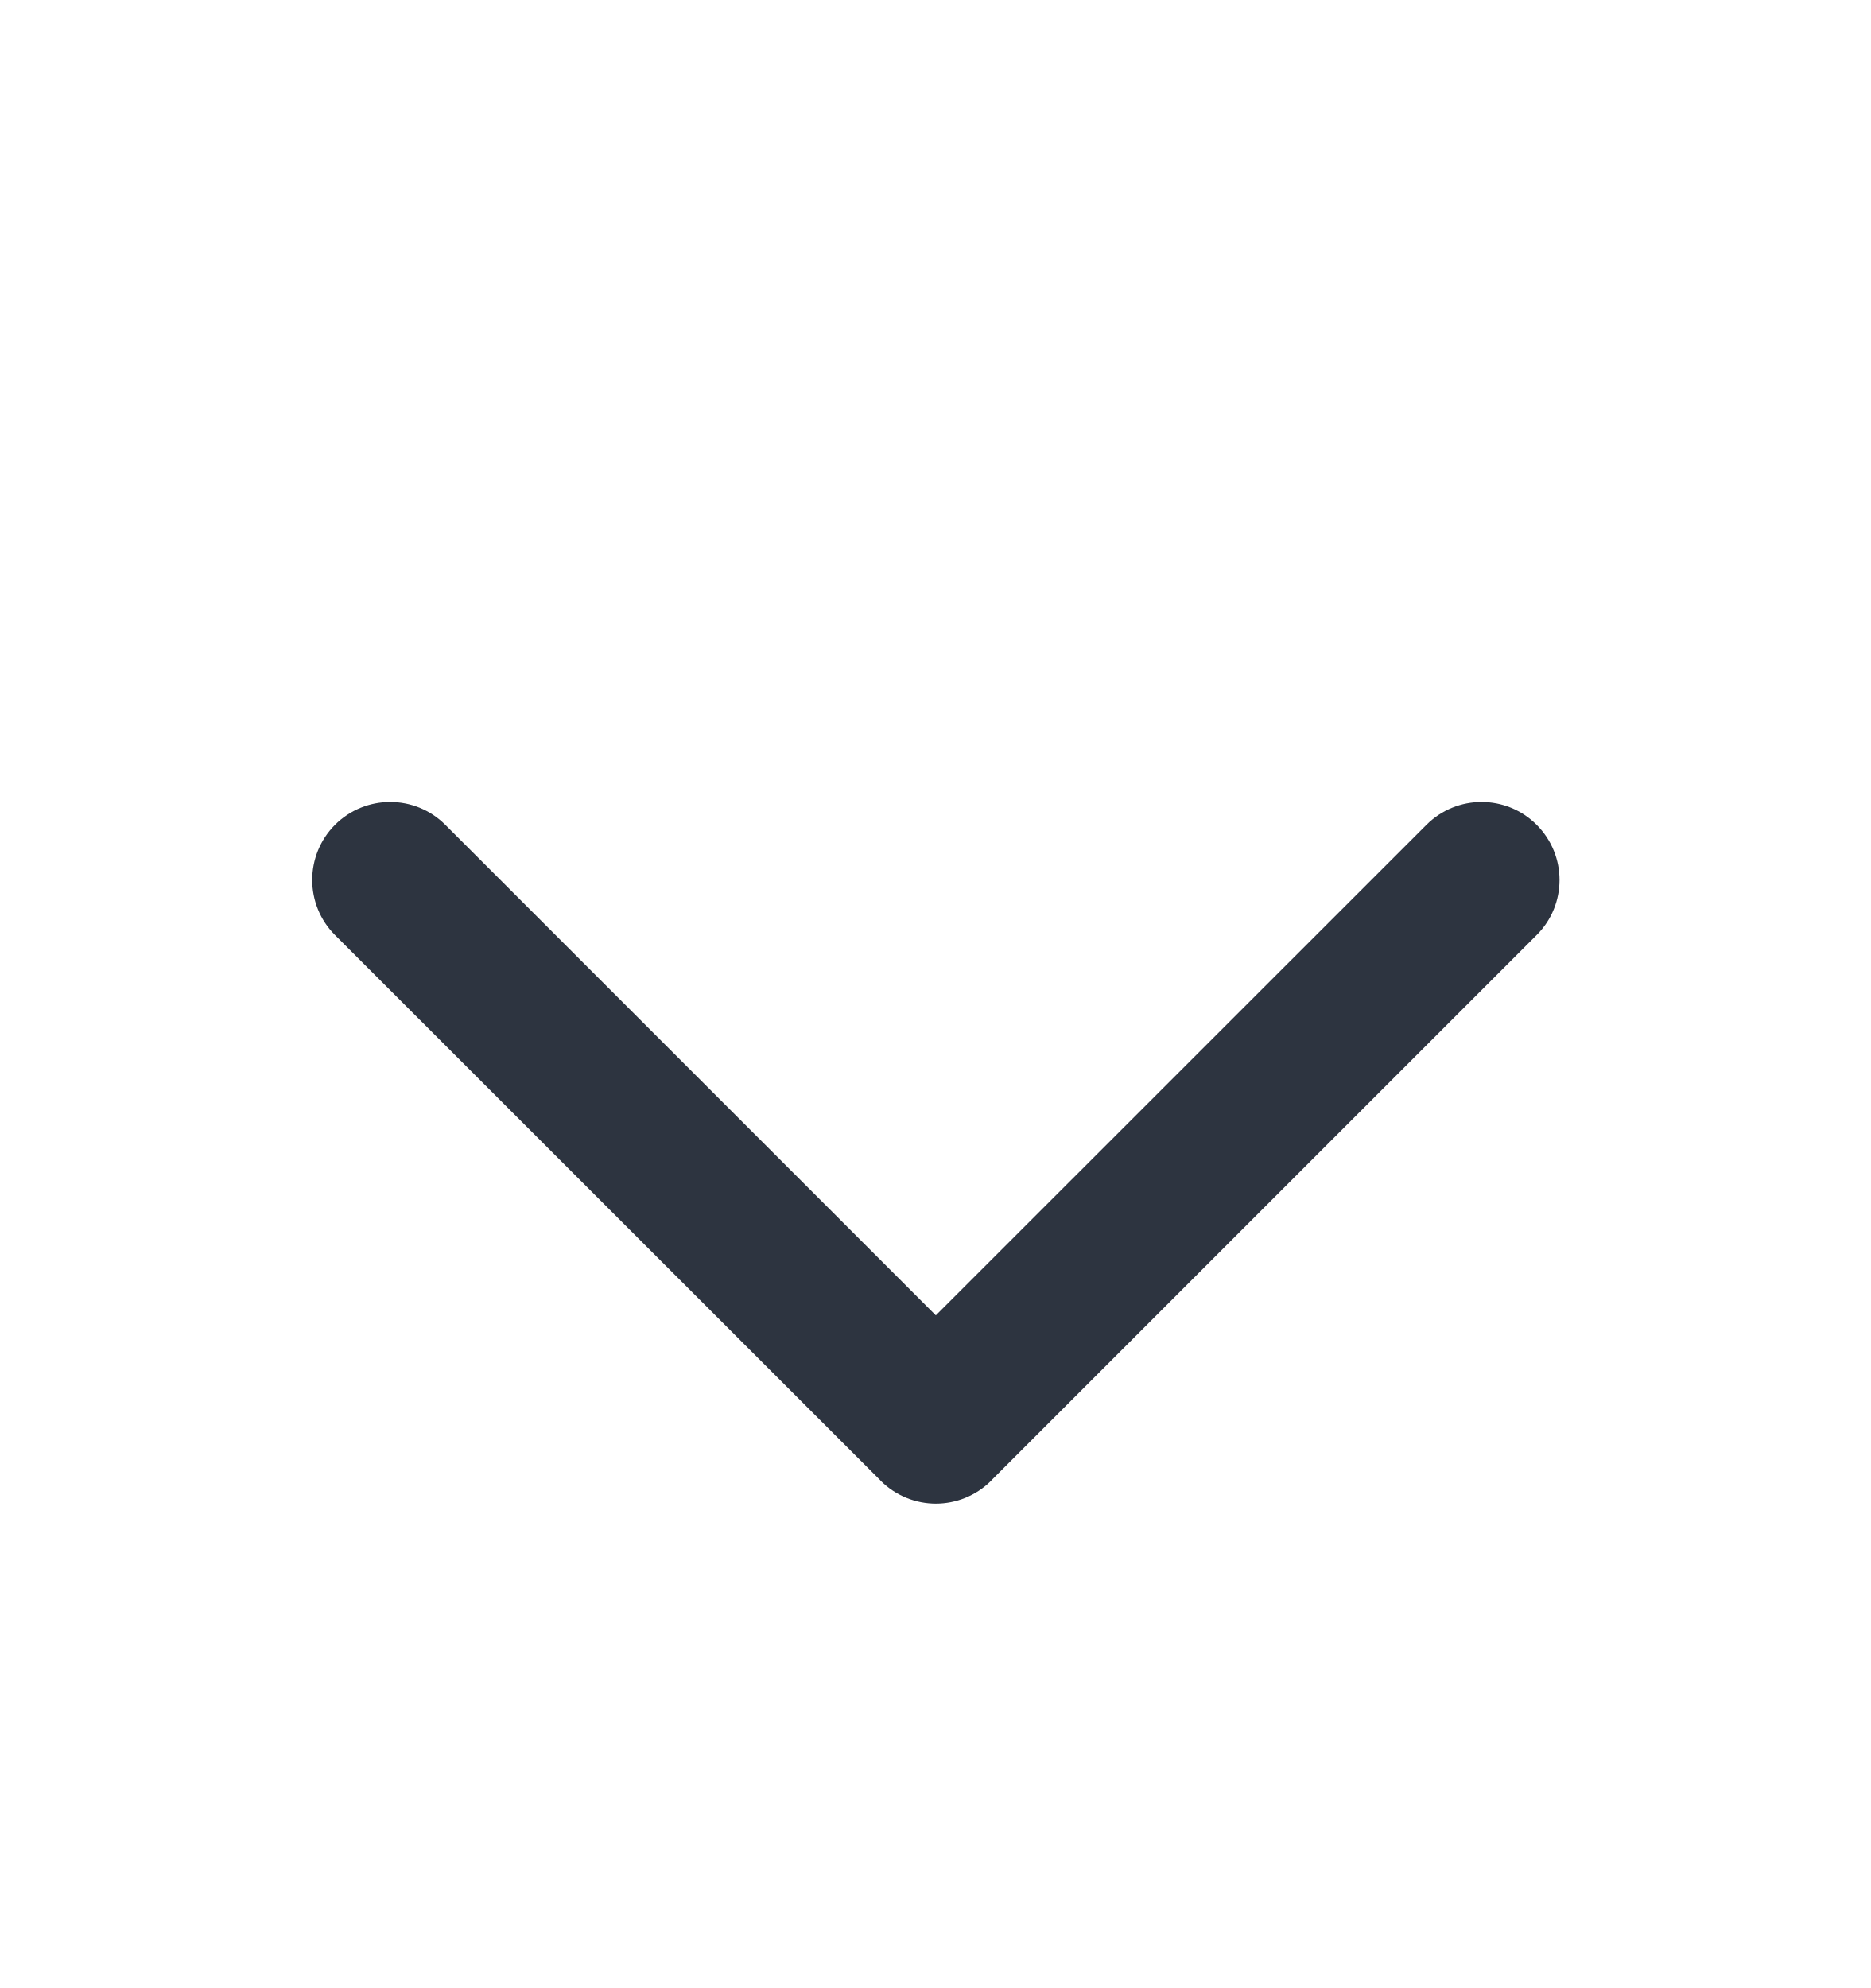
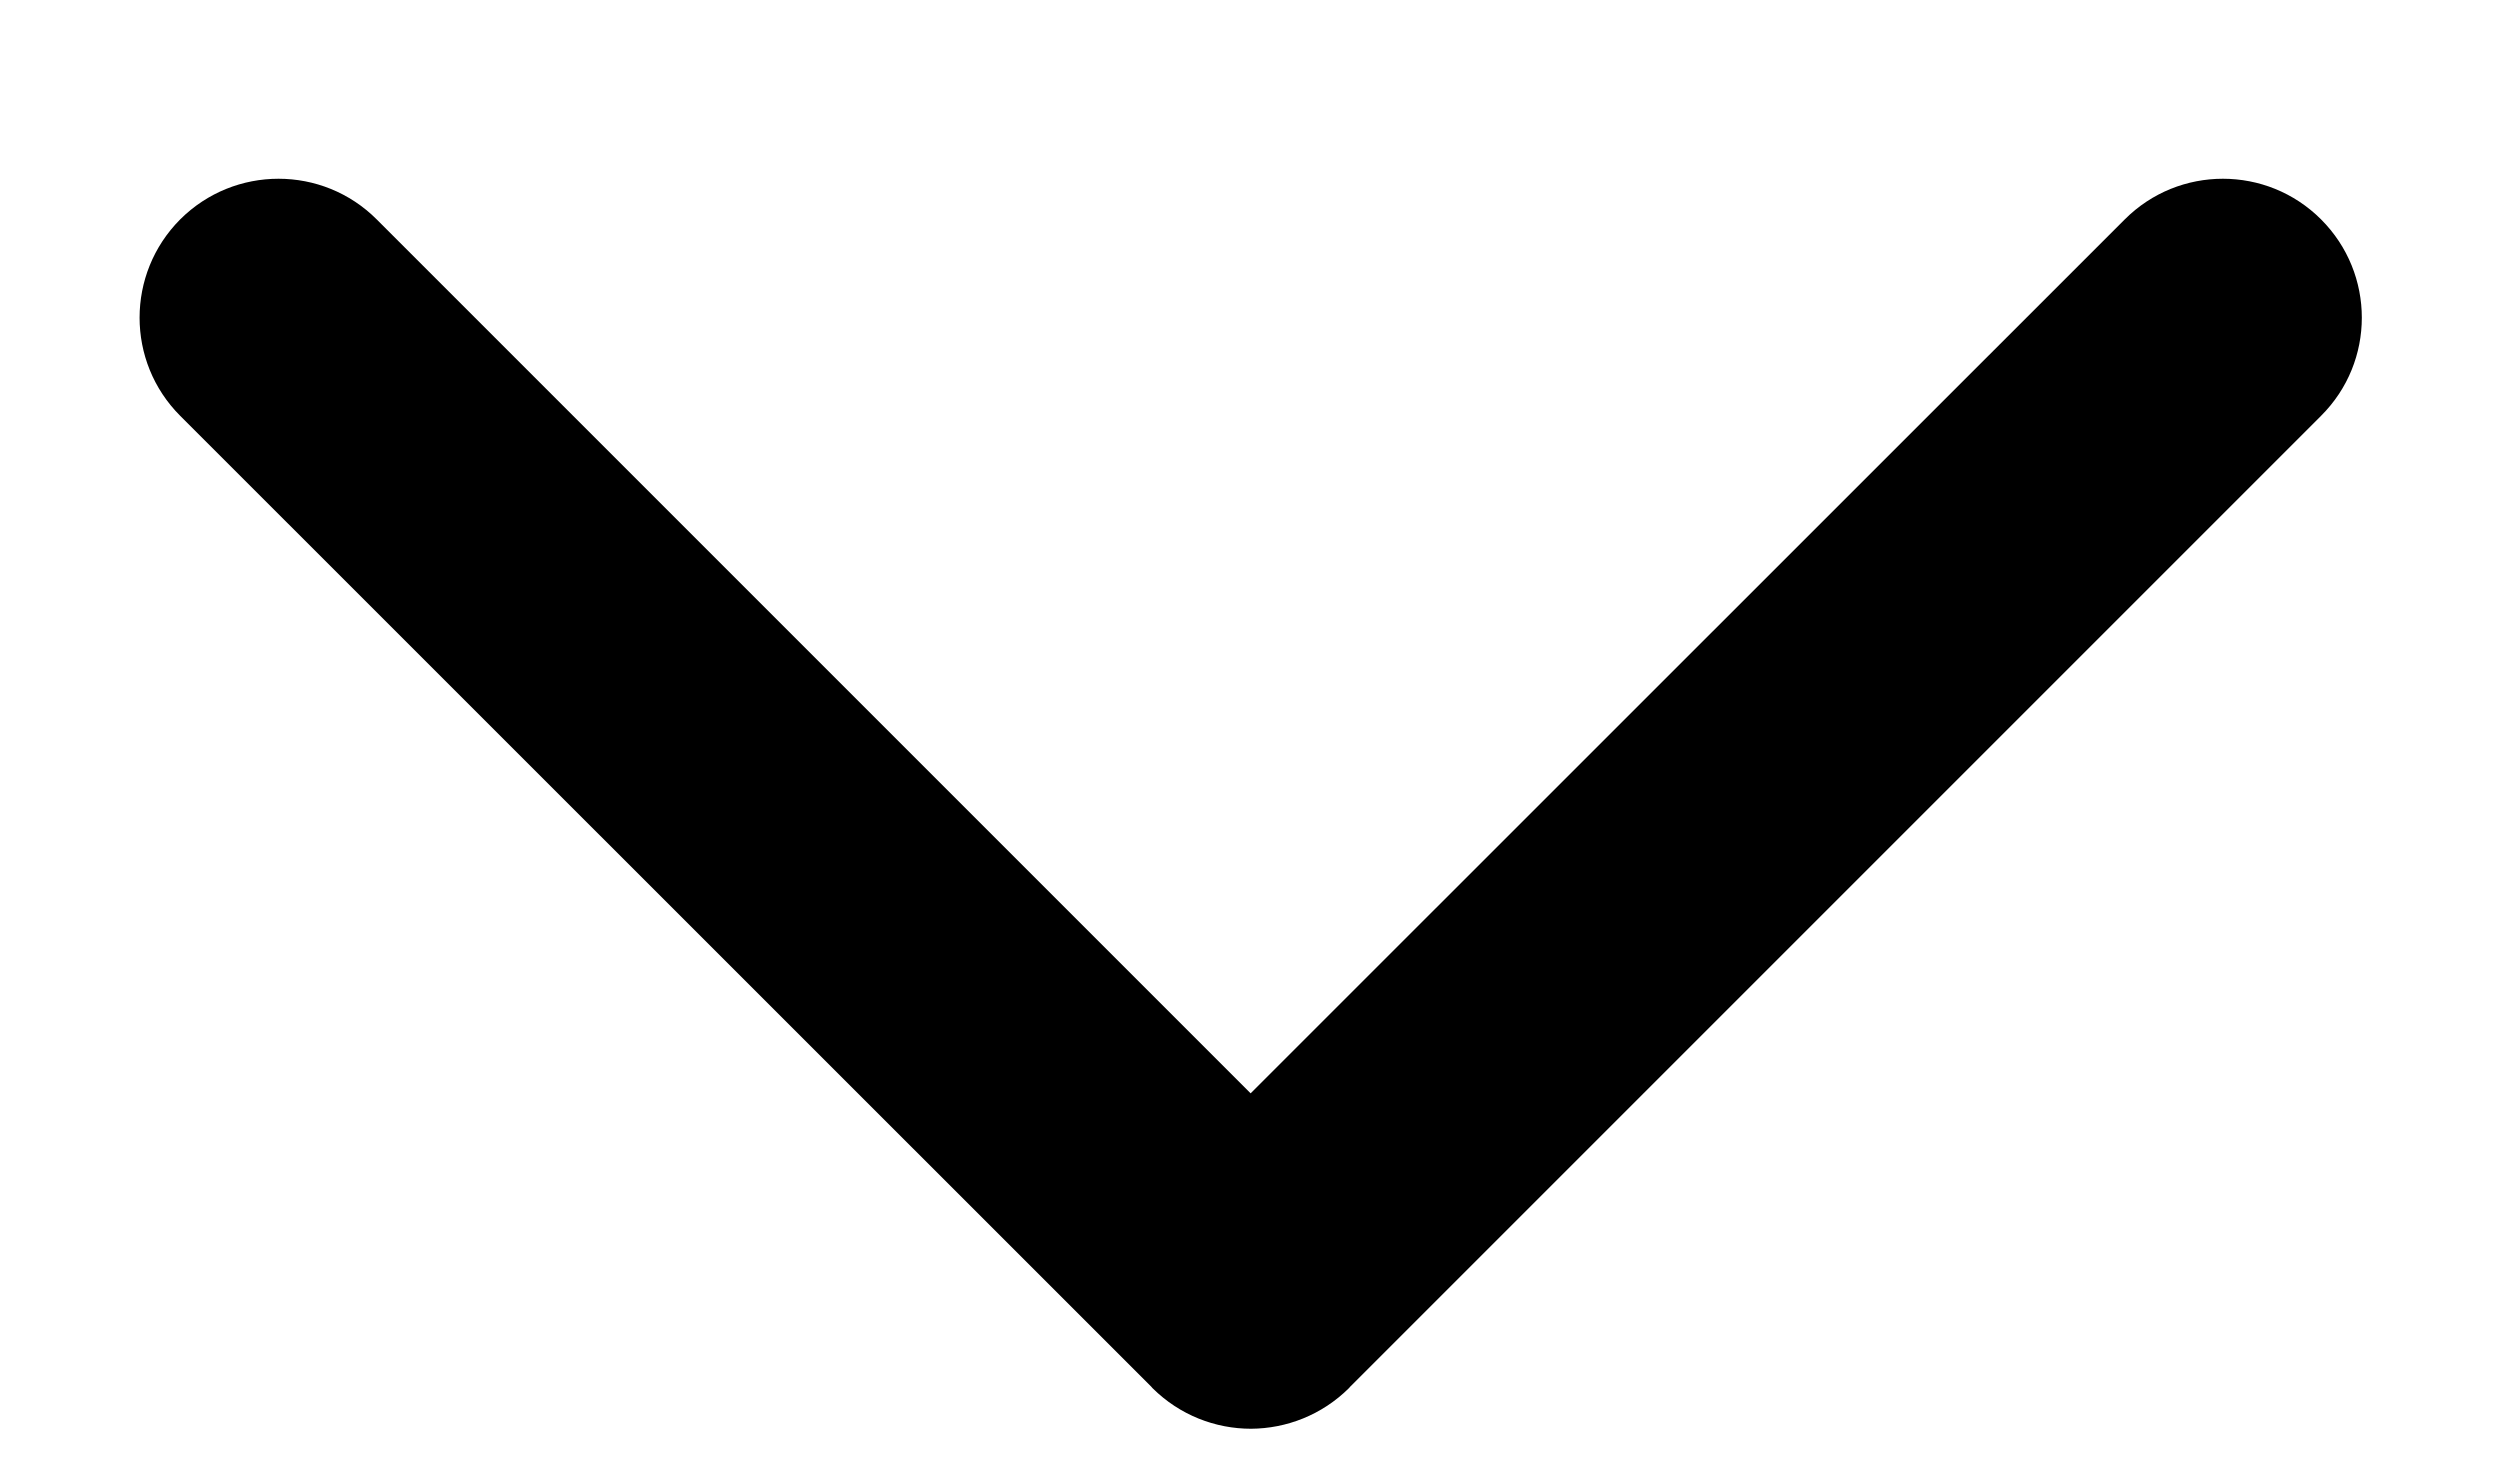
- <svg xmlns="http://www.w3.org/2000/svg" width="16" height="17" viewBox="0 0 16 17" fill="none">
-   <path fill-rule="evenodd" clip-rule="evenodd" d="M3.808 7.053C3.548 6.793 3.126 6.793 2.865 7.053C2.605 7.314 2.605 7.736 2.865 7.996L7.526 12.656C7.528 12.659 7.53 12.661 7.532 12.663C7.663 12.793 7.834 12.858 8.005 12.858C8.175 12.857 8.345 12.792 8.475 12.663C8.477 12.661 8.479 12.659 8.481 12.656L13.141 7.996C13.402 7.736 13.402 7.314 13.141 7.053C12.881 6.793 12.459 6.793 12.199 7.053L8.003 11.248L3.808 7.053Z" fill="#2D3440" />
+ <svg xmlns="http://www.w3.org/2000/svg" width="12" height="7" viewBox="0 0 12 7">
+   <path fill-rule="evenodd" clip-rule="evenodd" d="M1.808 1.053C1.548 0.793 1.126 0.793 0.865 1.053C0.605 1.314 0.605 1.736 0.865 1.996L5.526 6.656C5.528 6.658 5.53 6.661 5.532 6.663C5.663 6.793 5.834 6.858 6.005 6.858C6.175 6.857 6.345 6.792 6.475 6.663C6.477 6.661 6.479 6.659 6.481 6.656L11.141 1.996C11.402 1.736 11.402 1.314 11.141 1.053C10.881 0.793 10.459 0.793 10.199 1.053L6.003 5.248L1.808 1.053Z" fill="currentColor" />
</svg>
